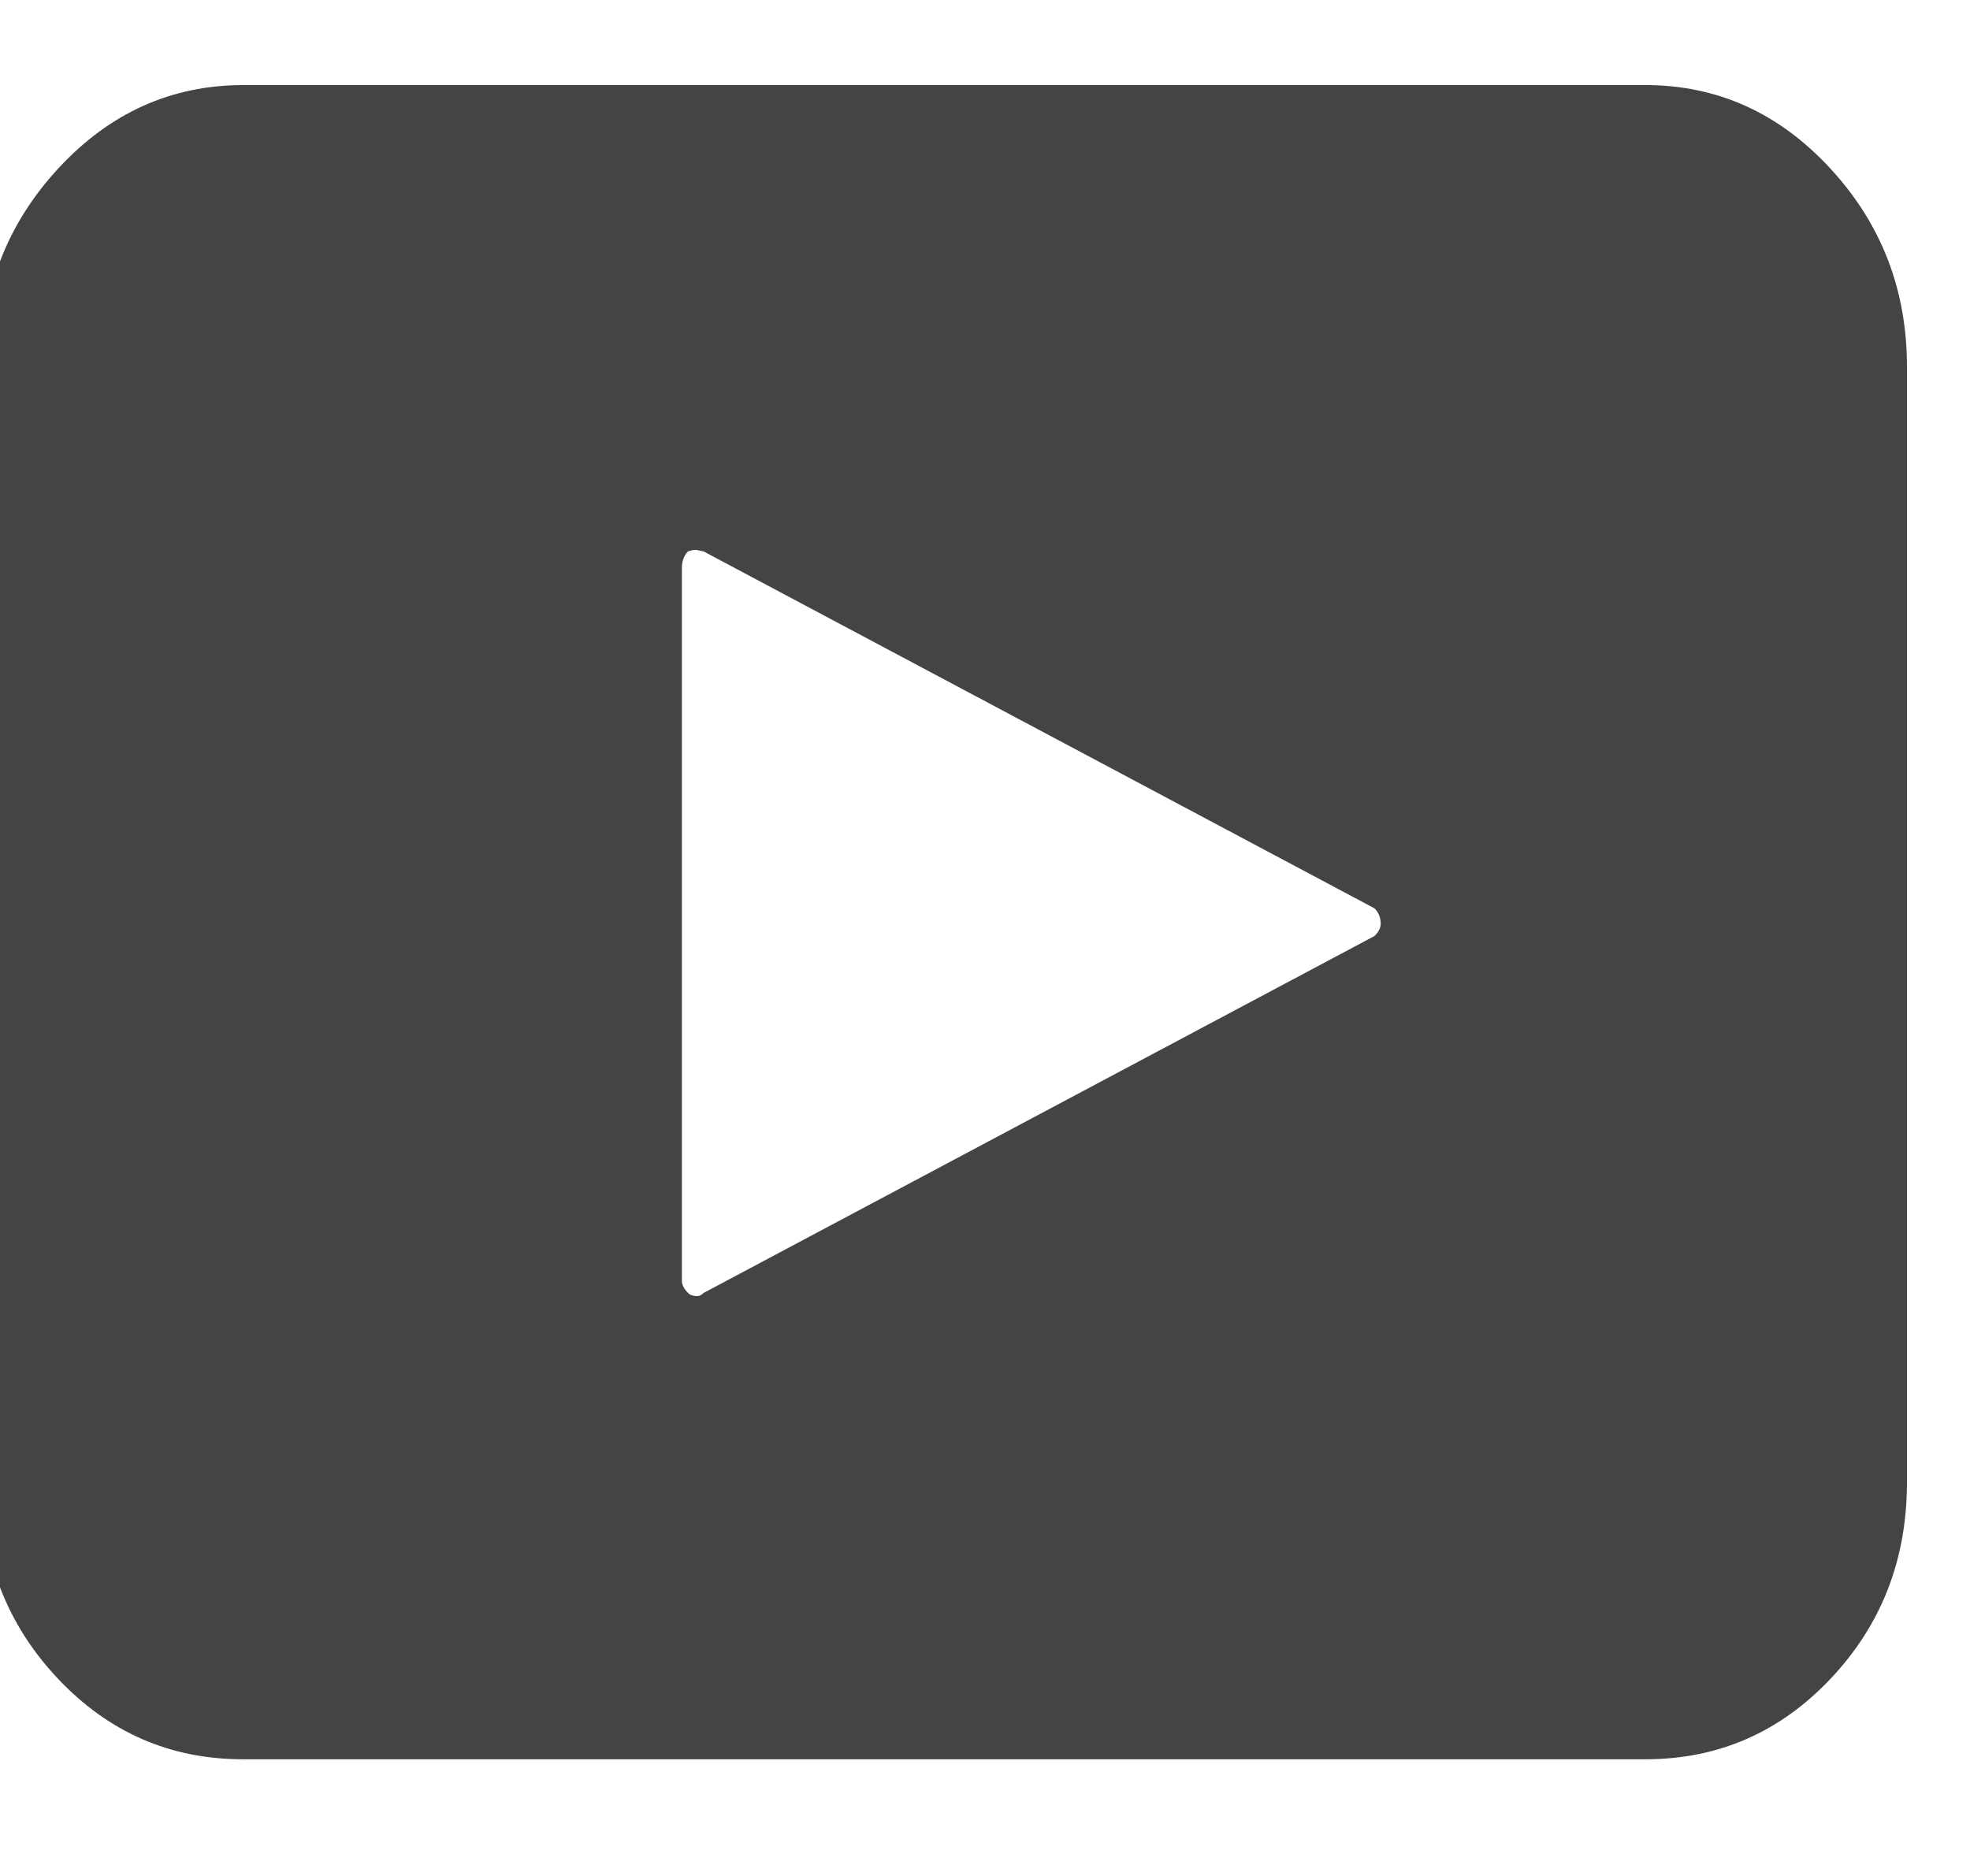
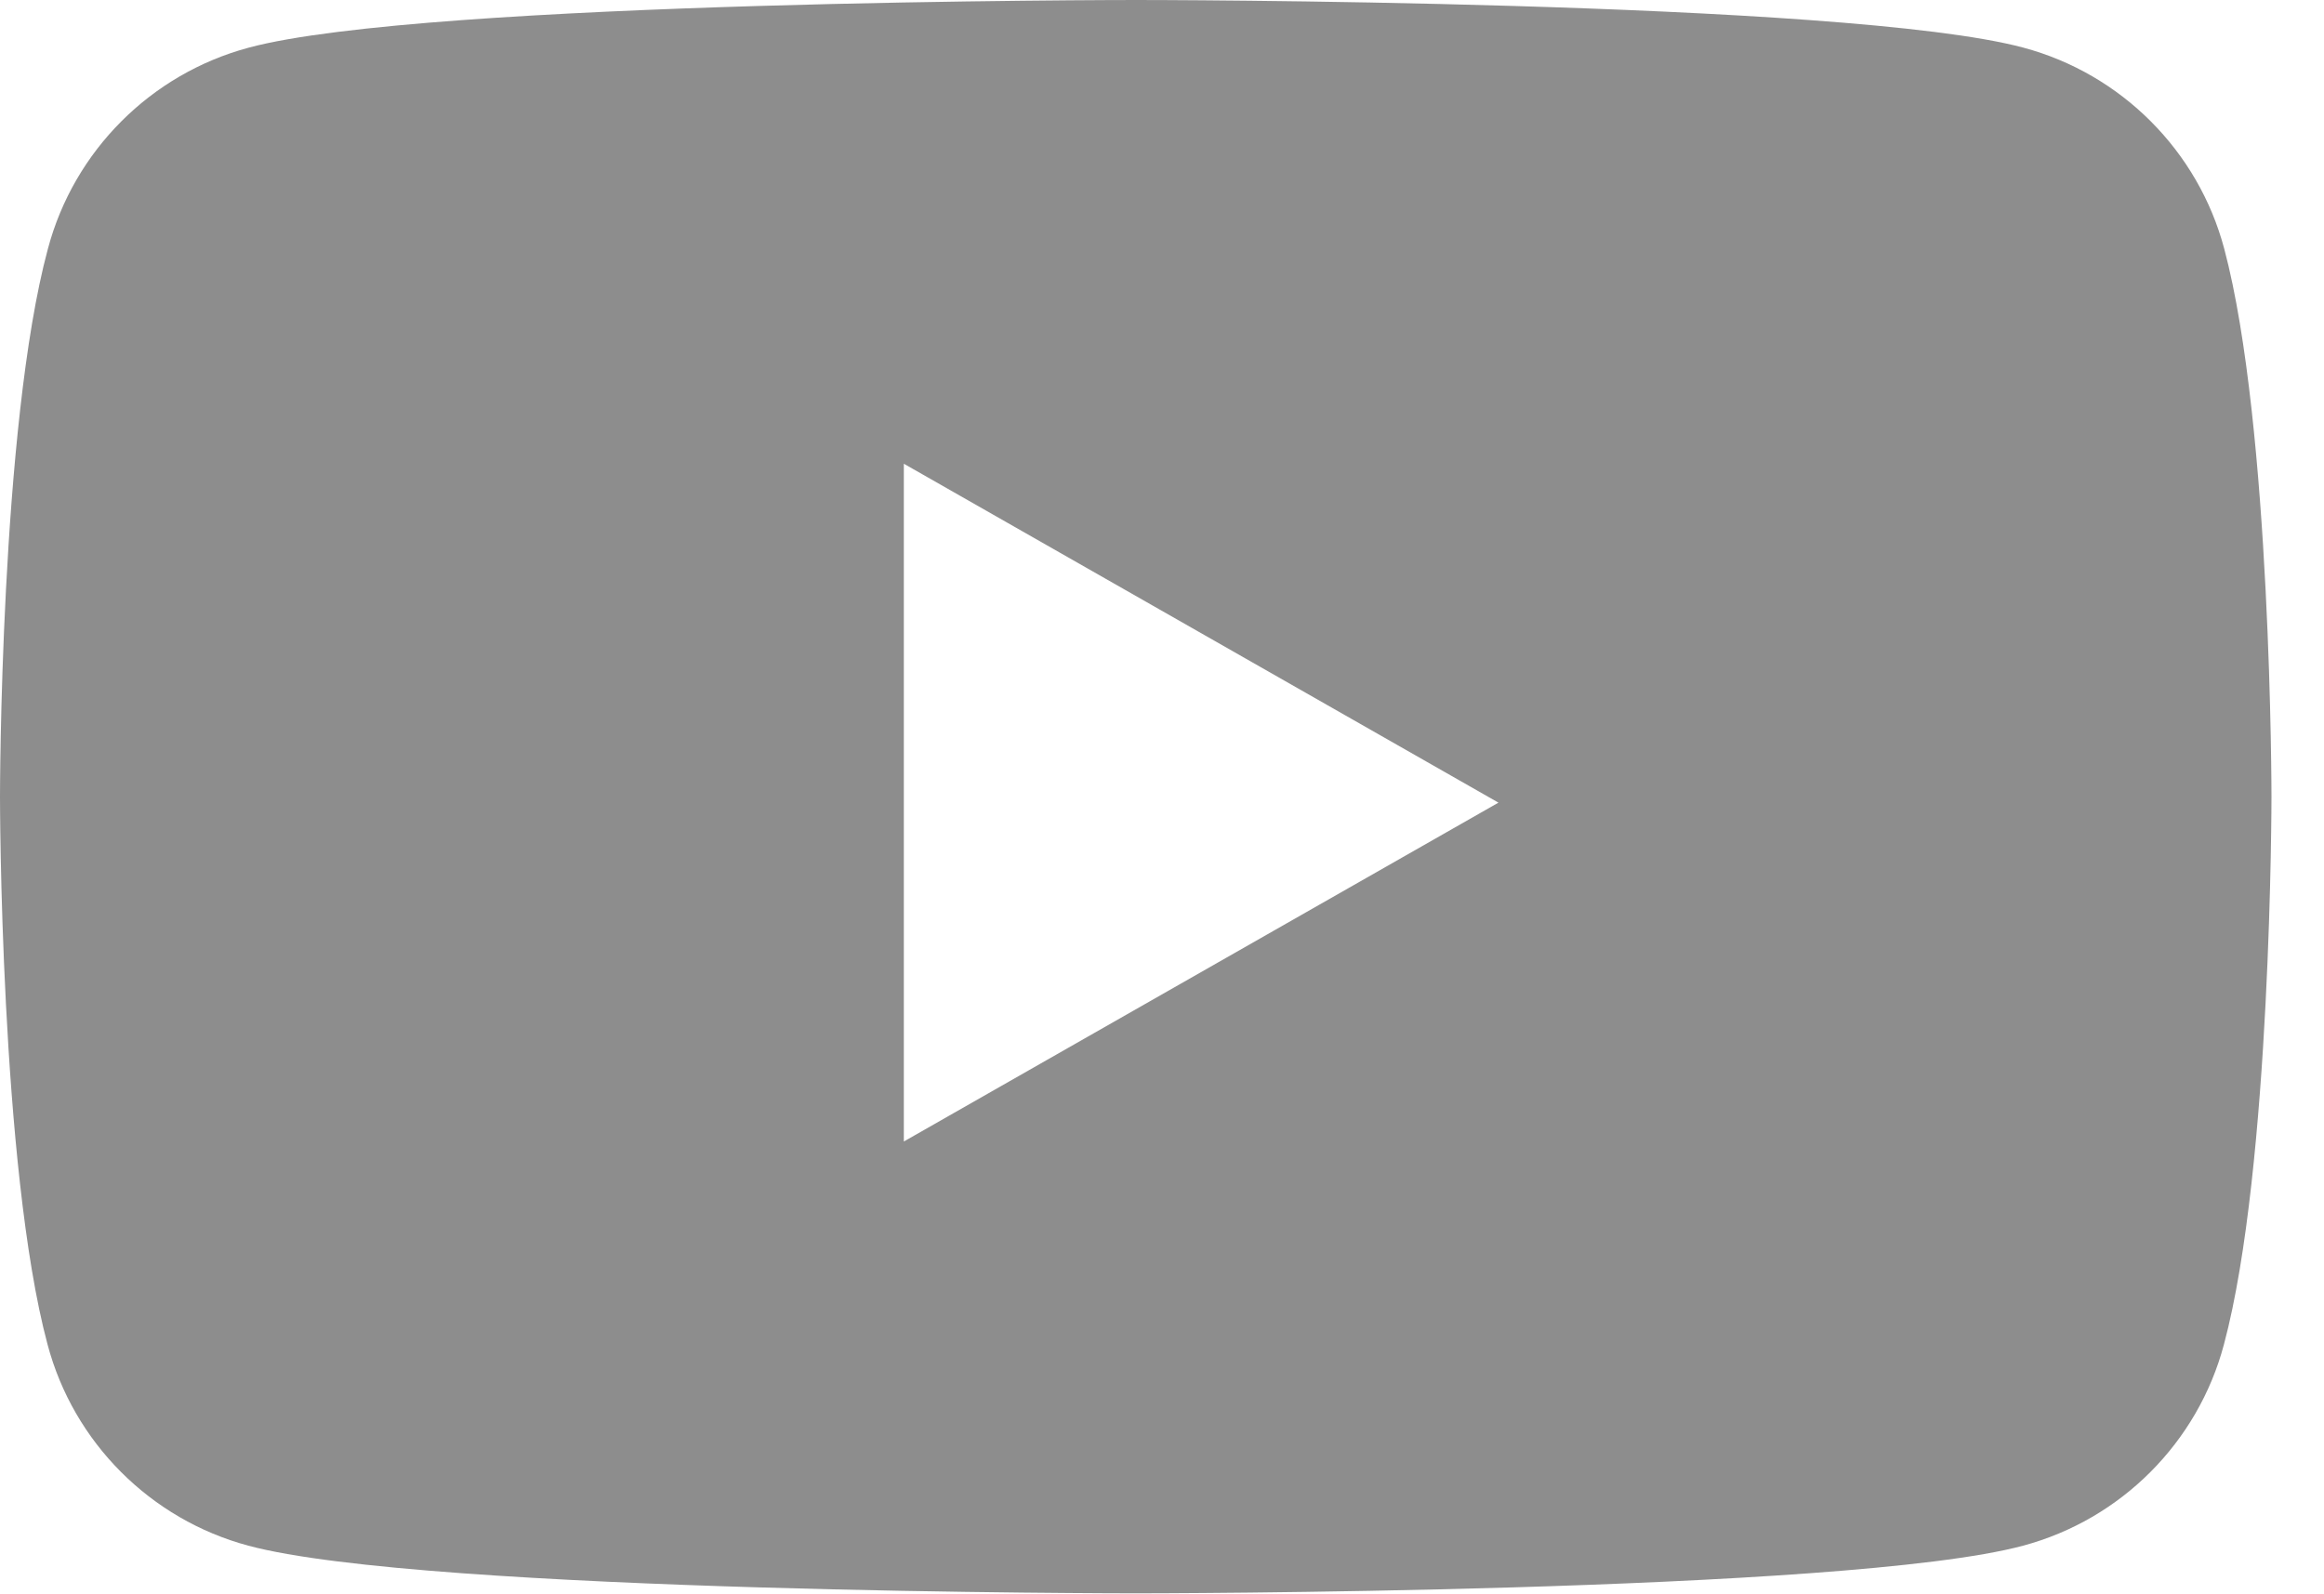
- <svg xmlns="http://www.w3.org/2000/svg" width="21" height="20" viewBox="0 0 21 20" class="icon">
-   <path fill="#444" d="M-.196 15.803q0 1.23.812 2.092t1.977.861h14.946q1.165 0 1.977-.861t.812-2.092V3.909q0-1.23-.82-2.116T17.539.907H2.593q-1.148 0-1.969.886t-.82 2.116v11.894zm7.465-2.149V6.058q0-.115.066-.18.049-.016.082-.016l.082.016 7.153 3.806q.066.066.066.164 0 .066-.066.131l-7.153 3.806q-.033.033-.066.033-.066 0-.098-.033-.066-.066-.066-.131z" />
+ <svg xmlns="http://www.w3.org/2000/svg" width="35px" height="24px" viewBox="0 0 35 24" version="1.1">
+   <g id="Symbols" stroke="none" stroke-width="1" fill="none" fill-rule="evenodd">
+     <g id="footer/desktop-main" transform="translate(-1215, -88)" fill="#8D8D8D" fill-rule="nonzero">
+       <g id="Footer/Desktop/Footer">
+         <g id="footer-top">
+           <g id="footer-content" transform="translate(30, 40)">
+             <g id="footer-links" transform="translate(296, 10)">
+               <g id="footer-col-5" transform="translate(800, 0)">
+                 <g id="social-icons" transform="translate(5, 38)">
+                   <g id="youtube" transform="translate(84, 0)">
+                     <path d="M33.498,3.749 C33.106,2.272 31.947,1.113 30.474,0.718 C27.805,0 17.11,0 17.11,0 C17.11,0 6.409,0 3.745,0.718 C2.272,1.113 1.113,2.272 0.721,3.749 C0,6.421 0,12 0,12 C0,12 0,17.579 0.716,20.251 C1.108,21.728 2.267,22.887 3.74,23.282 C6.409,24 17.104,24 17.104,24 C17.104,24 27.805,24 30.469,23.282 C31.942,22.887 33.101,21.728 33.493,20.251 C34.209,17.579 34.209,12 34.209,12 C34.209,12 34.209,6.421 33.498,3.749 Z M13.612,17.194 L13.612,6.985 L22.567,12.09 L13.612,17.194 Z" id="Shape" />
+                   </g>
+                 </g>
+               </g>
+             </g>
+           </g>
+         </g>
+       </g>
+     </g>
+   </g>
</svg>
